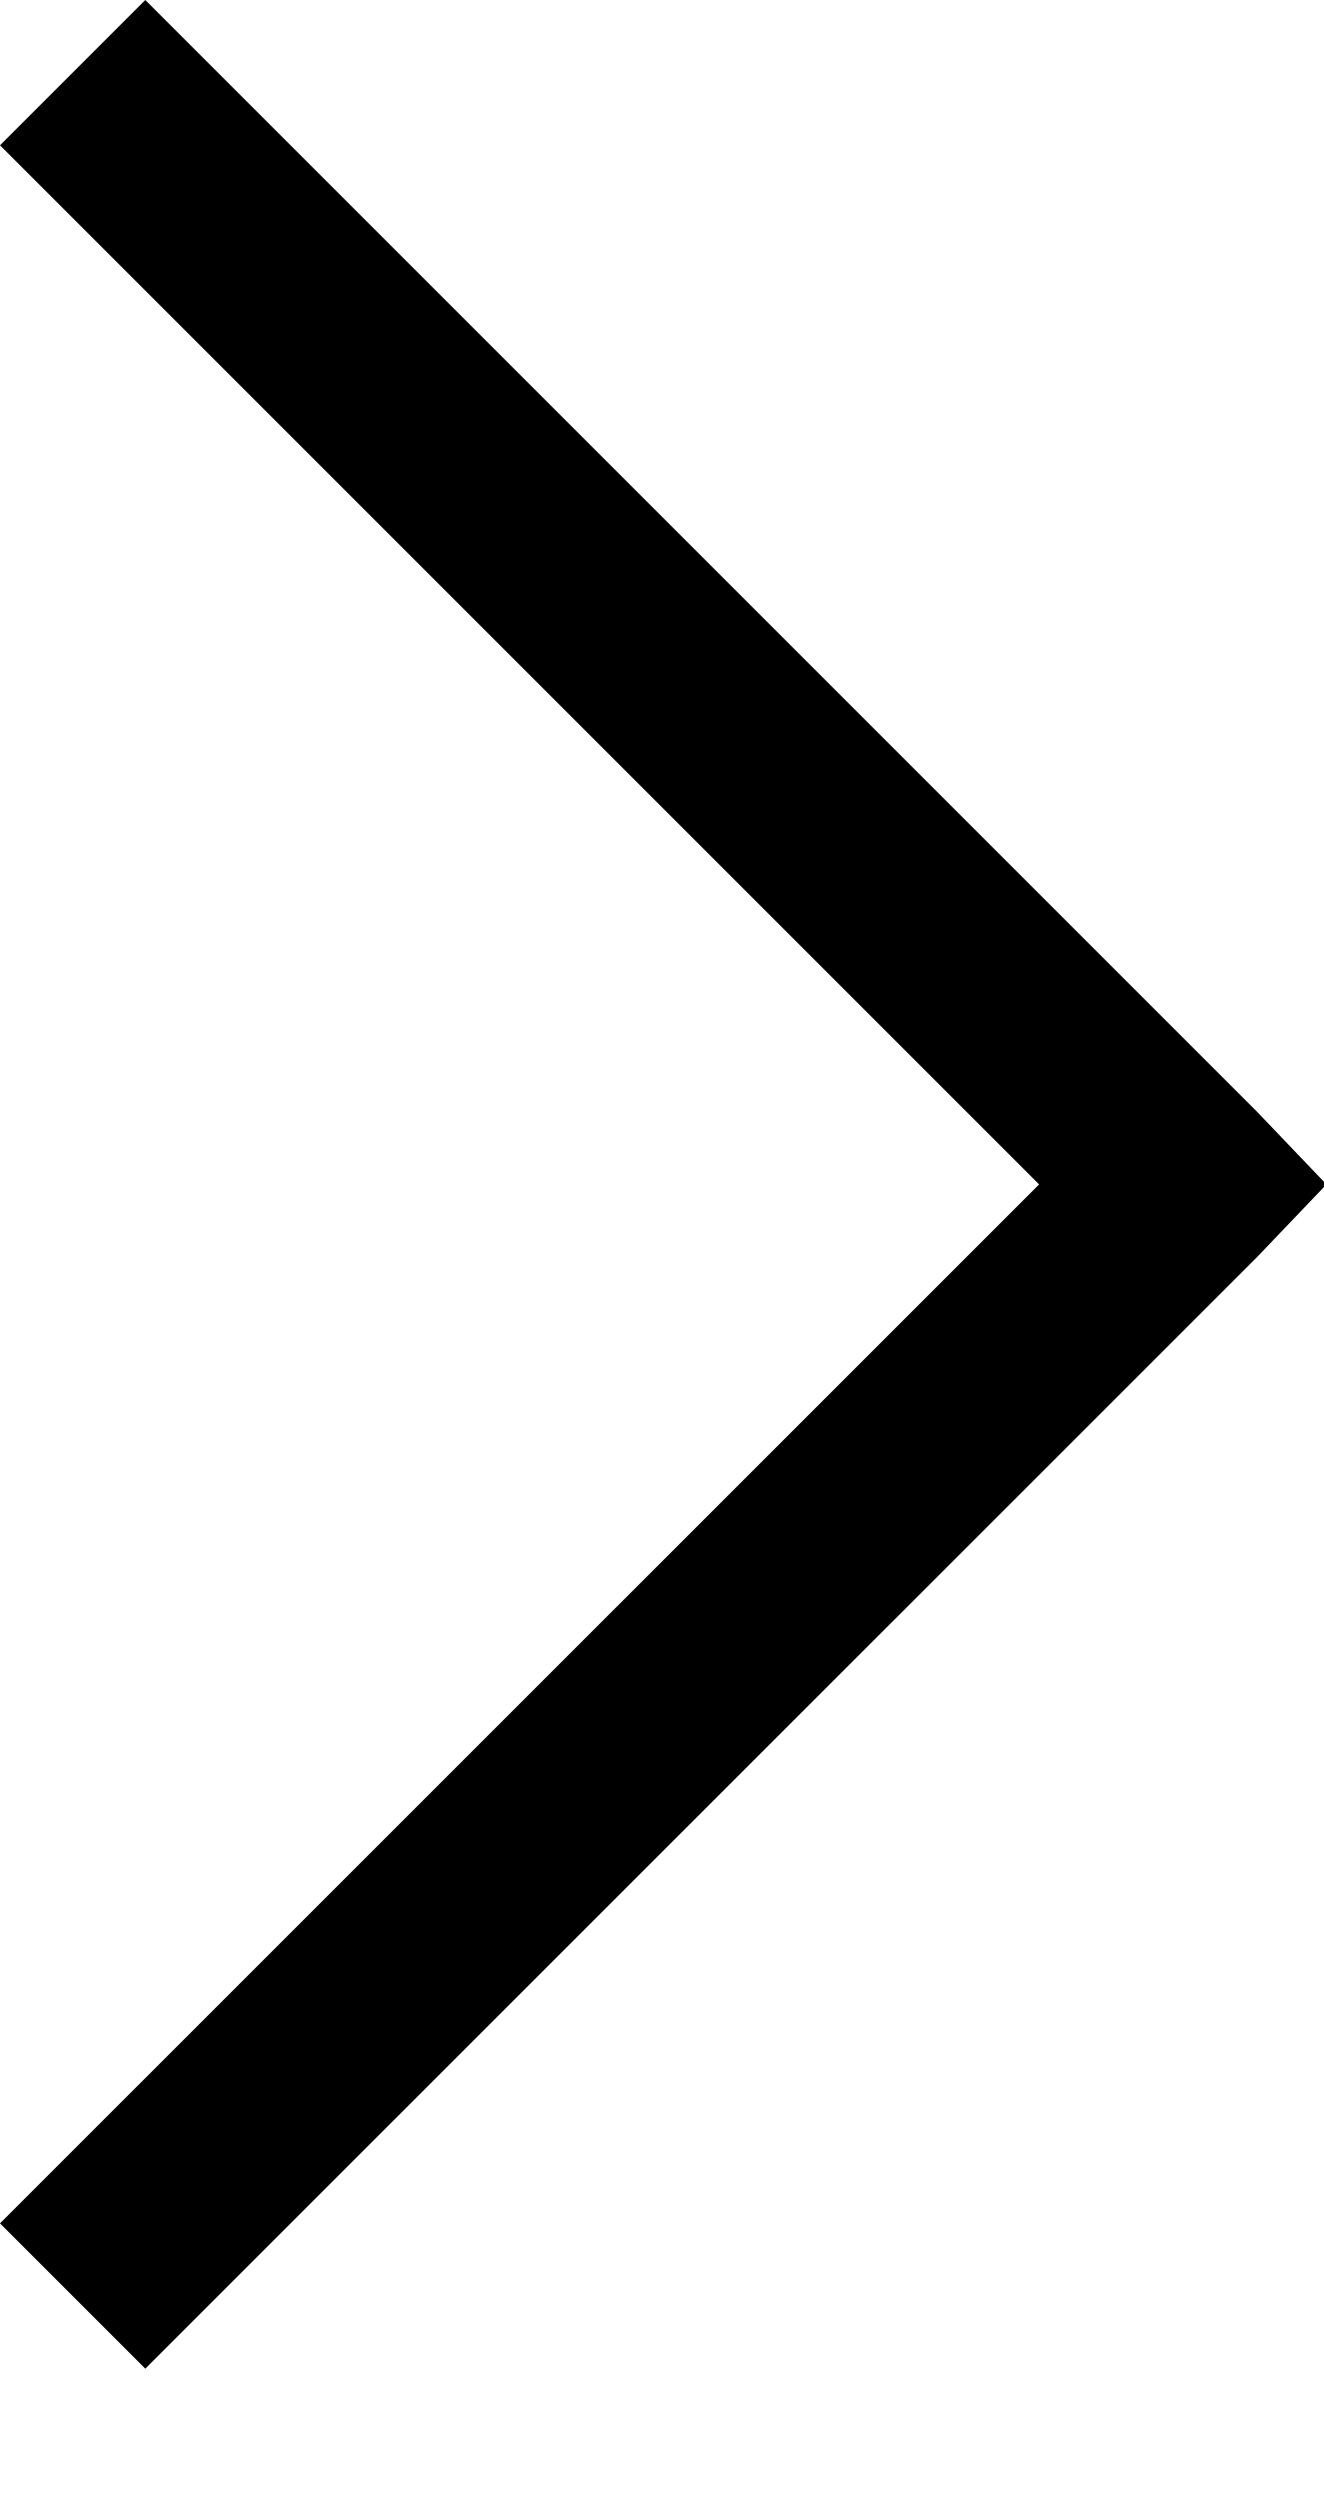
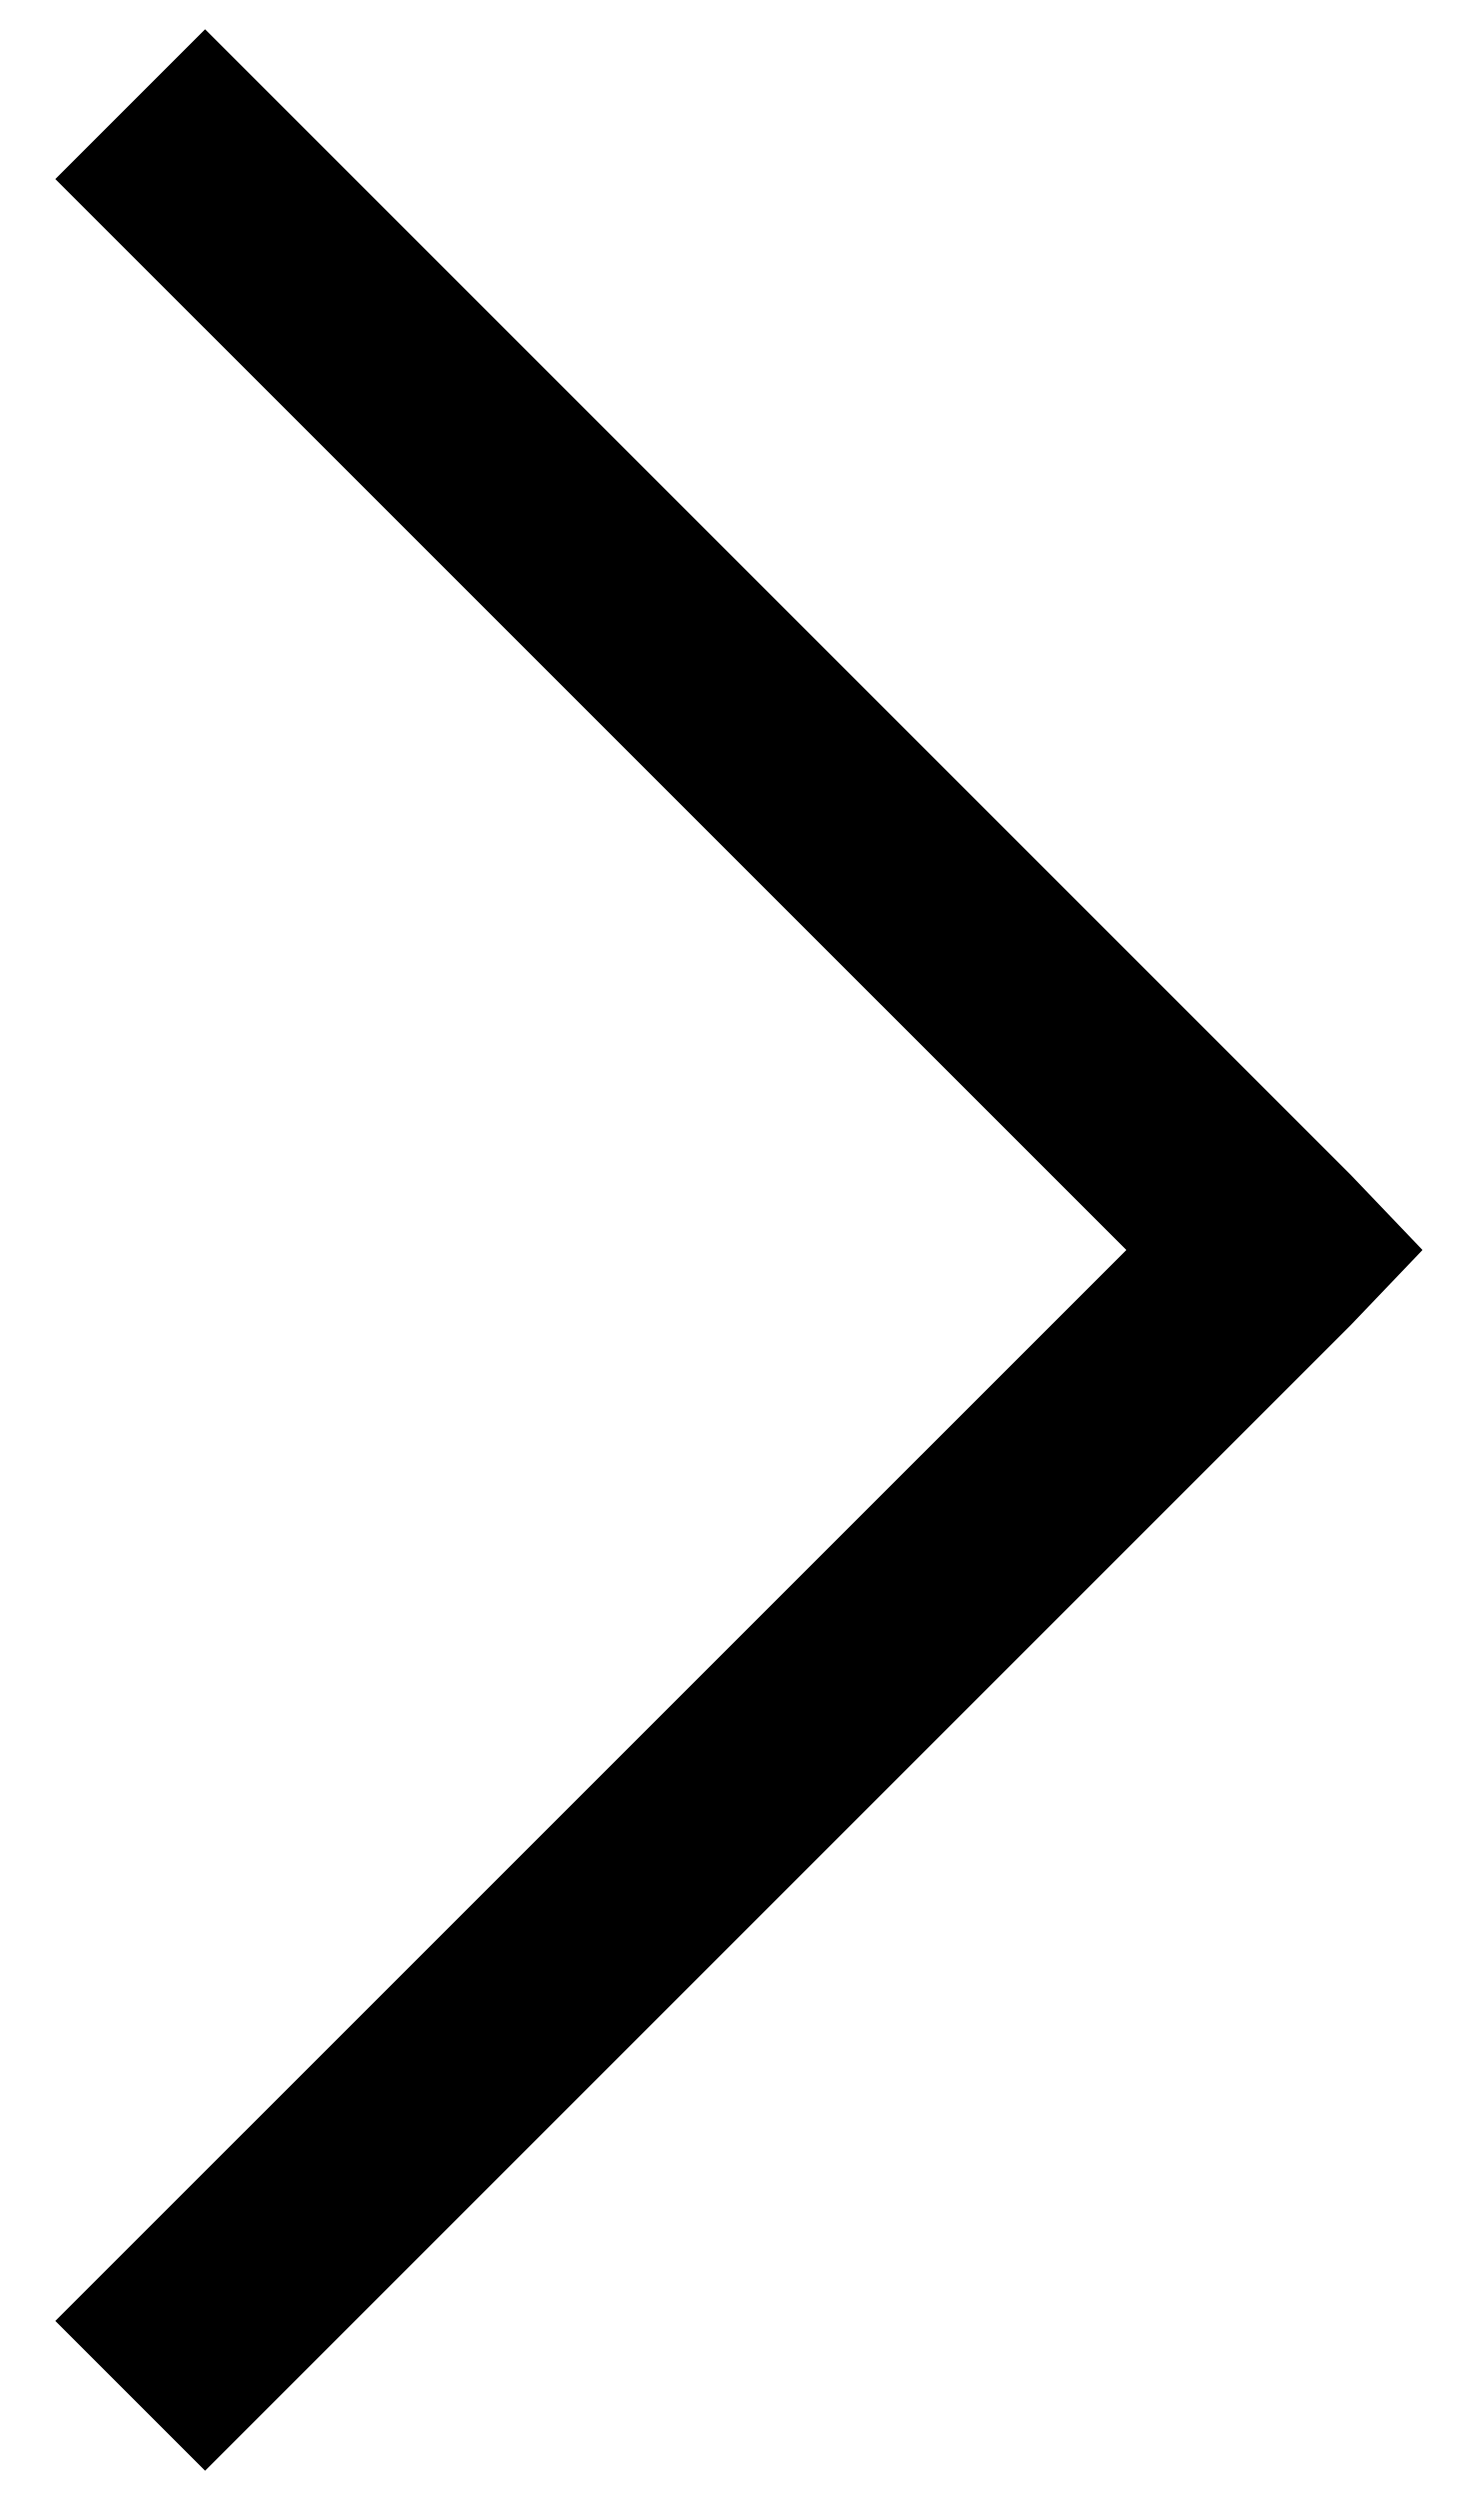
- <svg xmlns="http://www.w3.org/2000/svg" width="9px" height="17px" viewBox="0 0 9 17" version="1.1">
-   <g id="UI-Elements" stroke="none" stroke-width="1" fill="none" fill-rule="evenodd">
-     <g id="[UI]-Icons" transform="translate(-221, -321)">
-       <g id="angle-right-solid" transform="translate(215, 318)">
-         <polygon id="Path" fill="#000000" fill-rule="nonzero" points="6.988 3 6 3.988 13.066 11.054 6 18.119 6.988 19.107 14.548 11.548 15.02 11.054 14.548 10.56" />
-         <polygon id="Path" points="0 0 22 0 22 22 0 22" />
-       </g>
-     </g>
-   </g>
+ <svg xmlns="http://www.w3.org/2000/svg" width="14" height="24" viewBox="0 0 14 24">
+   <polygon points="1.969 .281 .531 1.719 10.813 12 .531 22.281 1.969 23.719 12.969 12.719 13.656 12 12.969 11.281" />
</svg>
